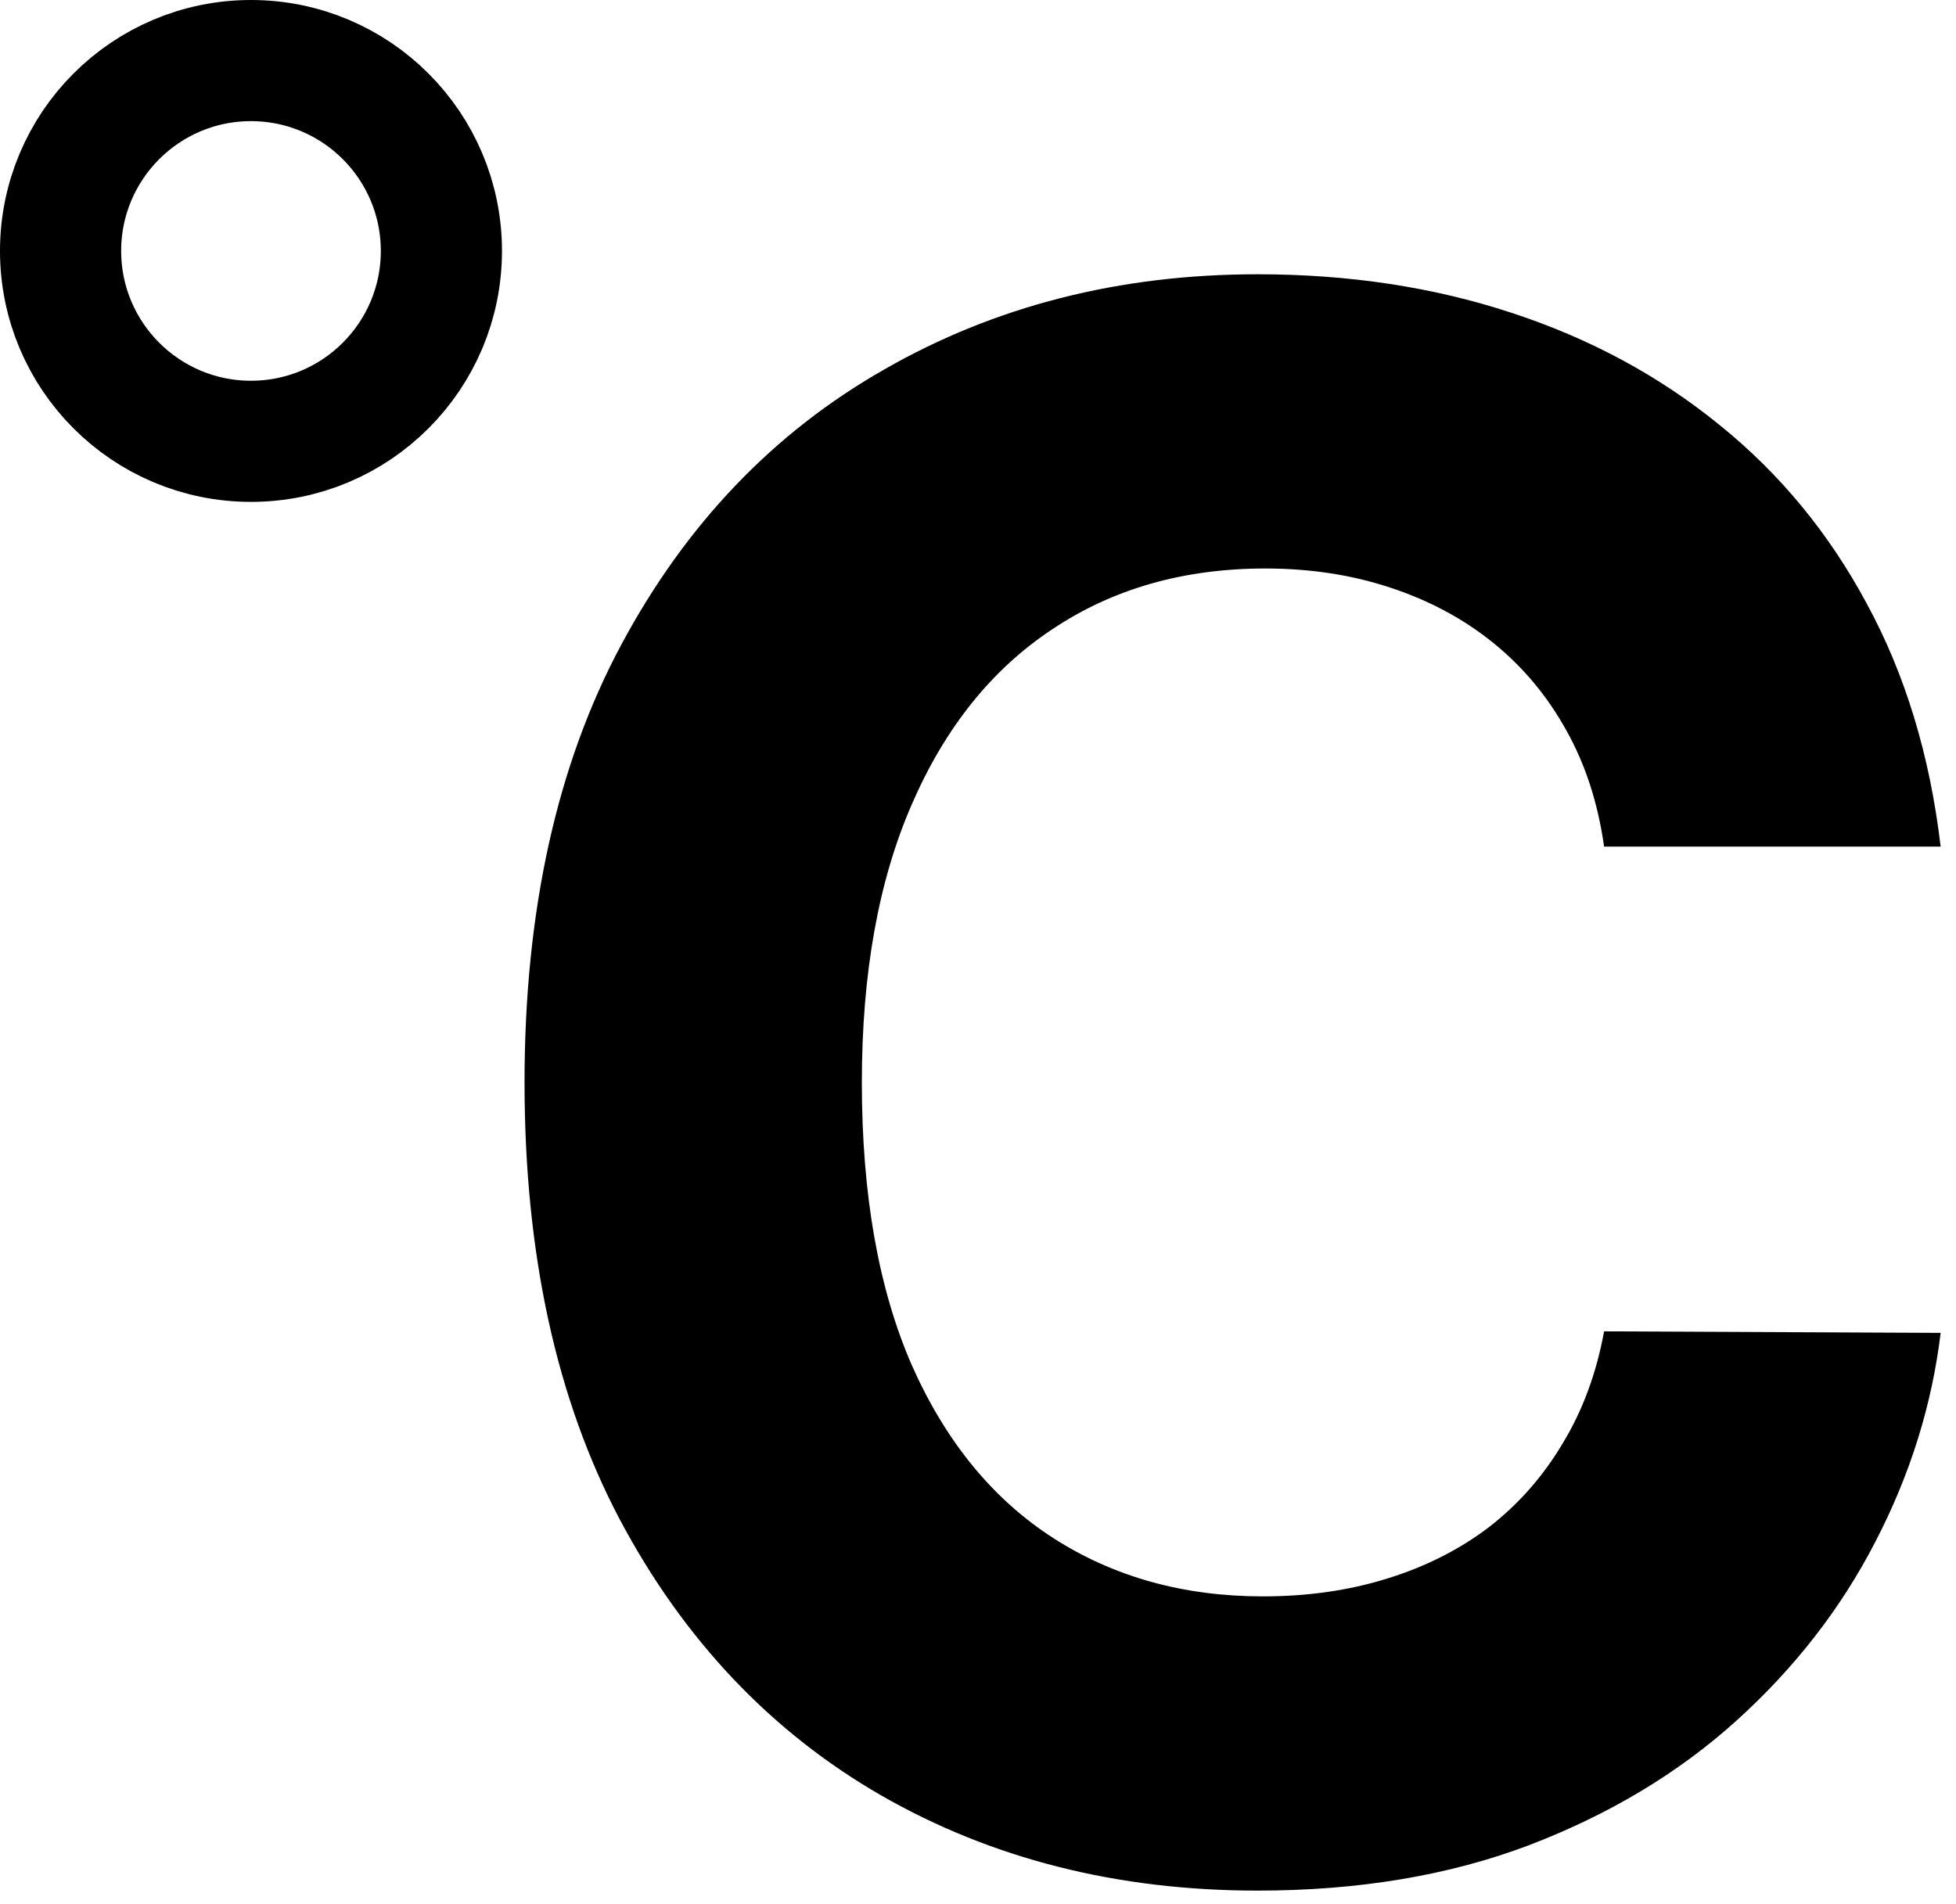
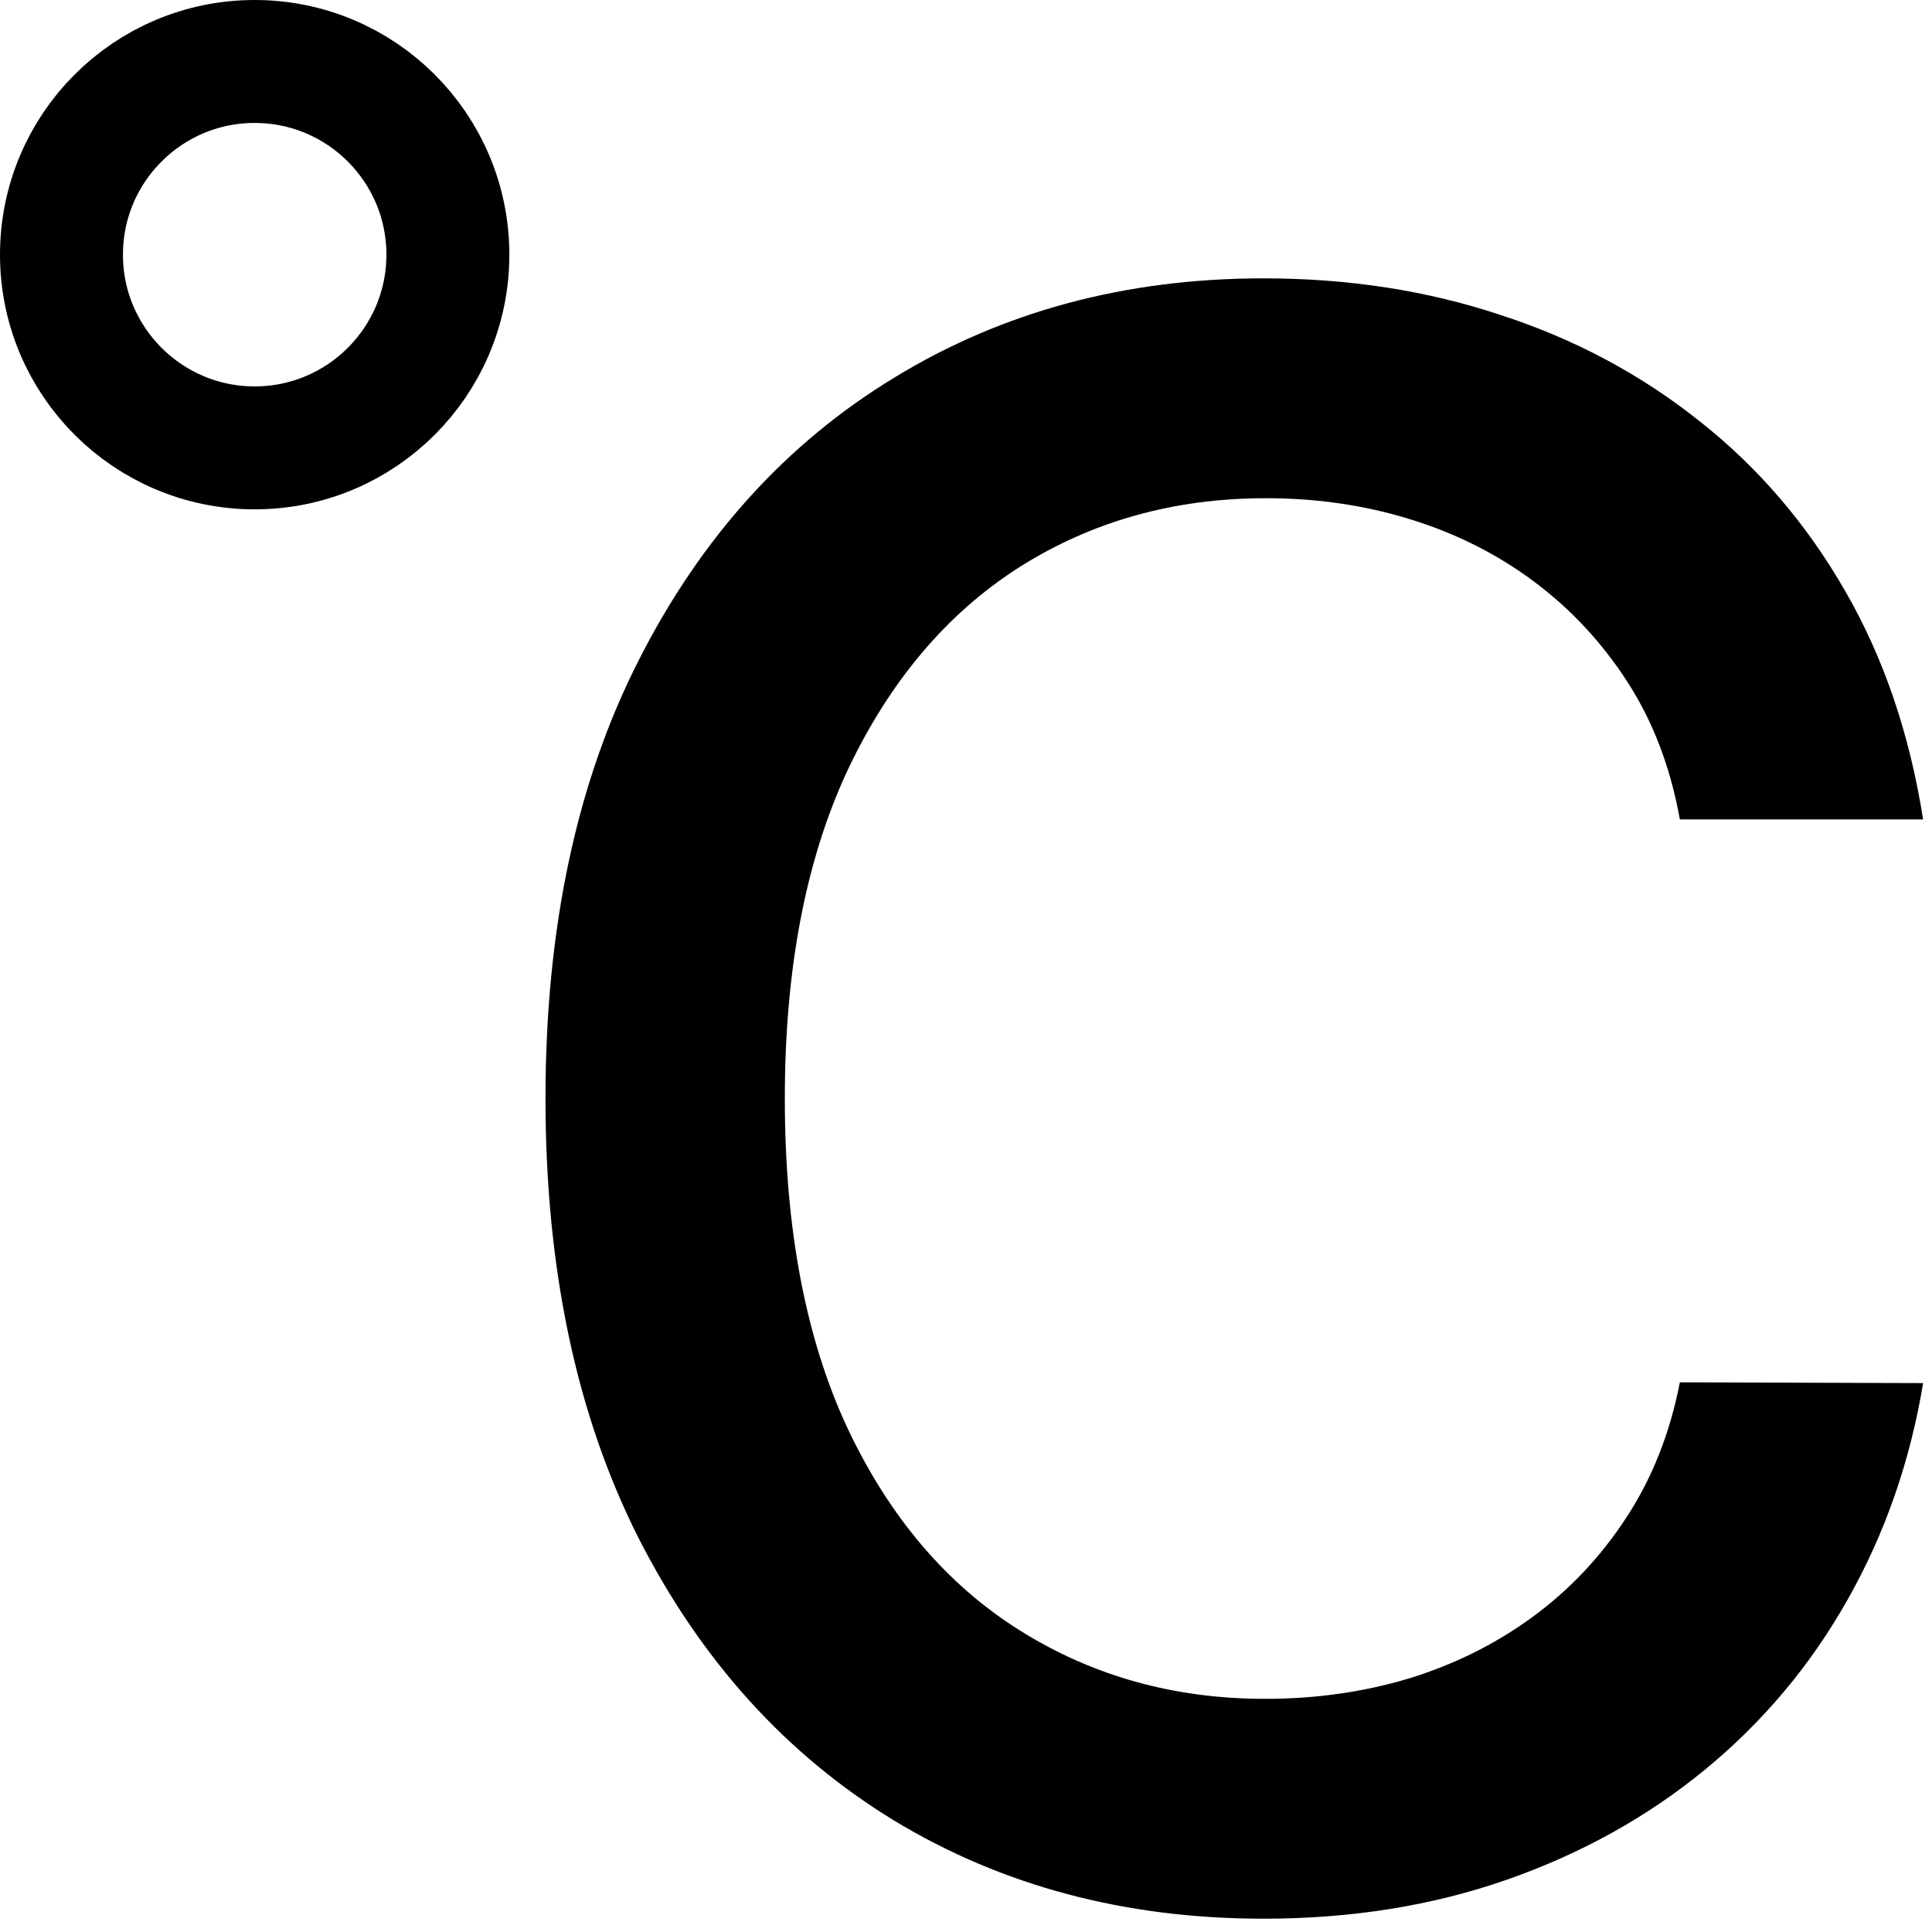
- <svg xmlns="http://www.w3.org/2000/svg" width="113" height="110" viewBox="0 0 113 110" fill="none">
+ <svg xmlns="http://www.w3.org/2000/svg" width="110" height="110" viewBox="0 0 110 110" fill="none">
  <path d="M25.5 14.5C25.5 20.575 20.575 25.5 14.5 25.5C8.425 25.5 3.5 20.575 3.5 14.5C3.5 8.425 8.425 3.5 14.5 3.5C20.575 3.5 25.5 8.425 25.5 14.5Z" stroke="black" stroke-width="7" />
-   <path d="M112.113 48.918H92.67C92.315 46.403 91.59 44.168 90.495 42.215C89.4 40.233 87.994 38.546 86.278 37.155C84.562 35.764 82.579 34.699 80.33 33.959C78.11 33.219 75.699 32.849 73.094 32.849C68.389 32.849 64.291 34.018 60.799 36.356C57.307 38.664 54.599 42.038 52.675 46.477C50.752 50.886 49.79 56.242 49.79 62.545C49.79 69.026 50.752 74.471 52.675 78.881C54.629 83.29 57.351 86.619 60.843 88.868C64.335 91.117 68.374 92.242 72.961 92.242C75.536 92.242 77.918 91.901 80.108 91.221C82.327 90.54 84.295 89.549 86.012 88.247C87.728 86.915 89.149 85.302 90.273 83.408C91.427 81.514 92.226 79.354 92.67 76.928L112.113 77.016C111.609 81.189 110.352 85.213 108.339 89.09C106.357 92.937 103.679 96.385 100.305 99.433C96.961 102.451 92.966 104.848 88.32 106.624C83.704 108.37 78.48 109.243 72.651 109.243C64.542 109.243 57.292 107.408 50.9 103.739C44.537 100.069 39.507 94.757 35.807 87.803C32.138 80.849 30.303 72.429 30.303 62.545C30.303 52.632 32.168 44.198 35.896 37.244C39.625 30.289 44.685 24.992 51.077 21.352C57.469 17.683 64.66 15.848 72.651 15.848C77.918 15.848 82.801 16.588 87.299 18.067C91.827 19.547 95.837 21.707 99.329 24.548C102.82 27.36 105.661 30.807 107.851 34.891C110.071 38.975 111.491 43.65 112.113 48.918Z" fill="black" />
+   <path d="M109.494 46.654H95.644C95.112 43.695 94.12 41.091 92.67 38.842C91.22 36.593 89.445 34.684 87.343 33.115C85.242 31.547 82.89 30.363 80.285 29.564C77.711 28.765 74.974 28.366 72.073 28.366C66.836 28.366 62.145 29.683 58.002 32.316C53.889 34.95 50.633 38.812 48.236 43.902C45.869 48.992 44.685 55.206 44.685 62.545C44.685 69.944 45.869 76.188 48.236 81.278C50.633 86.368 53.904 90.215 58.047 92.819C62.19 95.423 66.85 96.725 72.029 96.725C74.9 96.725 77.622 96.34 80.197 95.571C82.801 94.772 85.153 93.603 87.255 92.064C89.356 90.525 91.131 88.646 92.581 86.427C94.061 84.178 95.082 81.603 95.644 78.703L109.494 78.748C108.754 83.216 107.319 87.329 105.188 91.088C103.087 94.816 100.379 98.042 97.065 100.765C93.78 103.458 90.022 105.544 85.79 107.023C81.558 108.503 76.942 109.243 71.94 109.243C64.069 109.243 57.055 107.379 50.9 103.65C44.745 99.892 39.891 94.52 36.34 87.537C32.819 80.553 31.058 72.222 31.058 62.545C31.058 52.839 32.834 44.509 36.385 37.554C39.936 30.57 44.789 25.214 50.944 21.485C57.1 17.727 64.098 15.848 71.94 15.848C76.764 15.848 81.262 16.543 85.435 17.934C89.637 19.296 93.41 21.308 96.754 23.971C100.098 26.605 102.865 29.831 105.055 33.648C107.245 37.436 108.724 41.771 109.494 46.654Z" fill="black" />
</svg>
